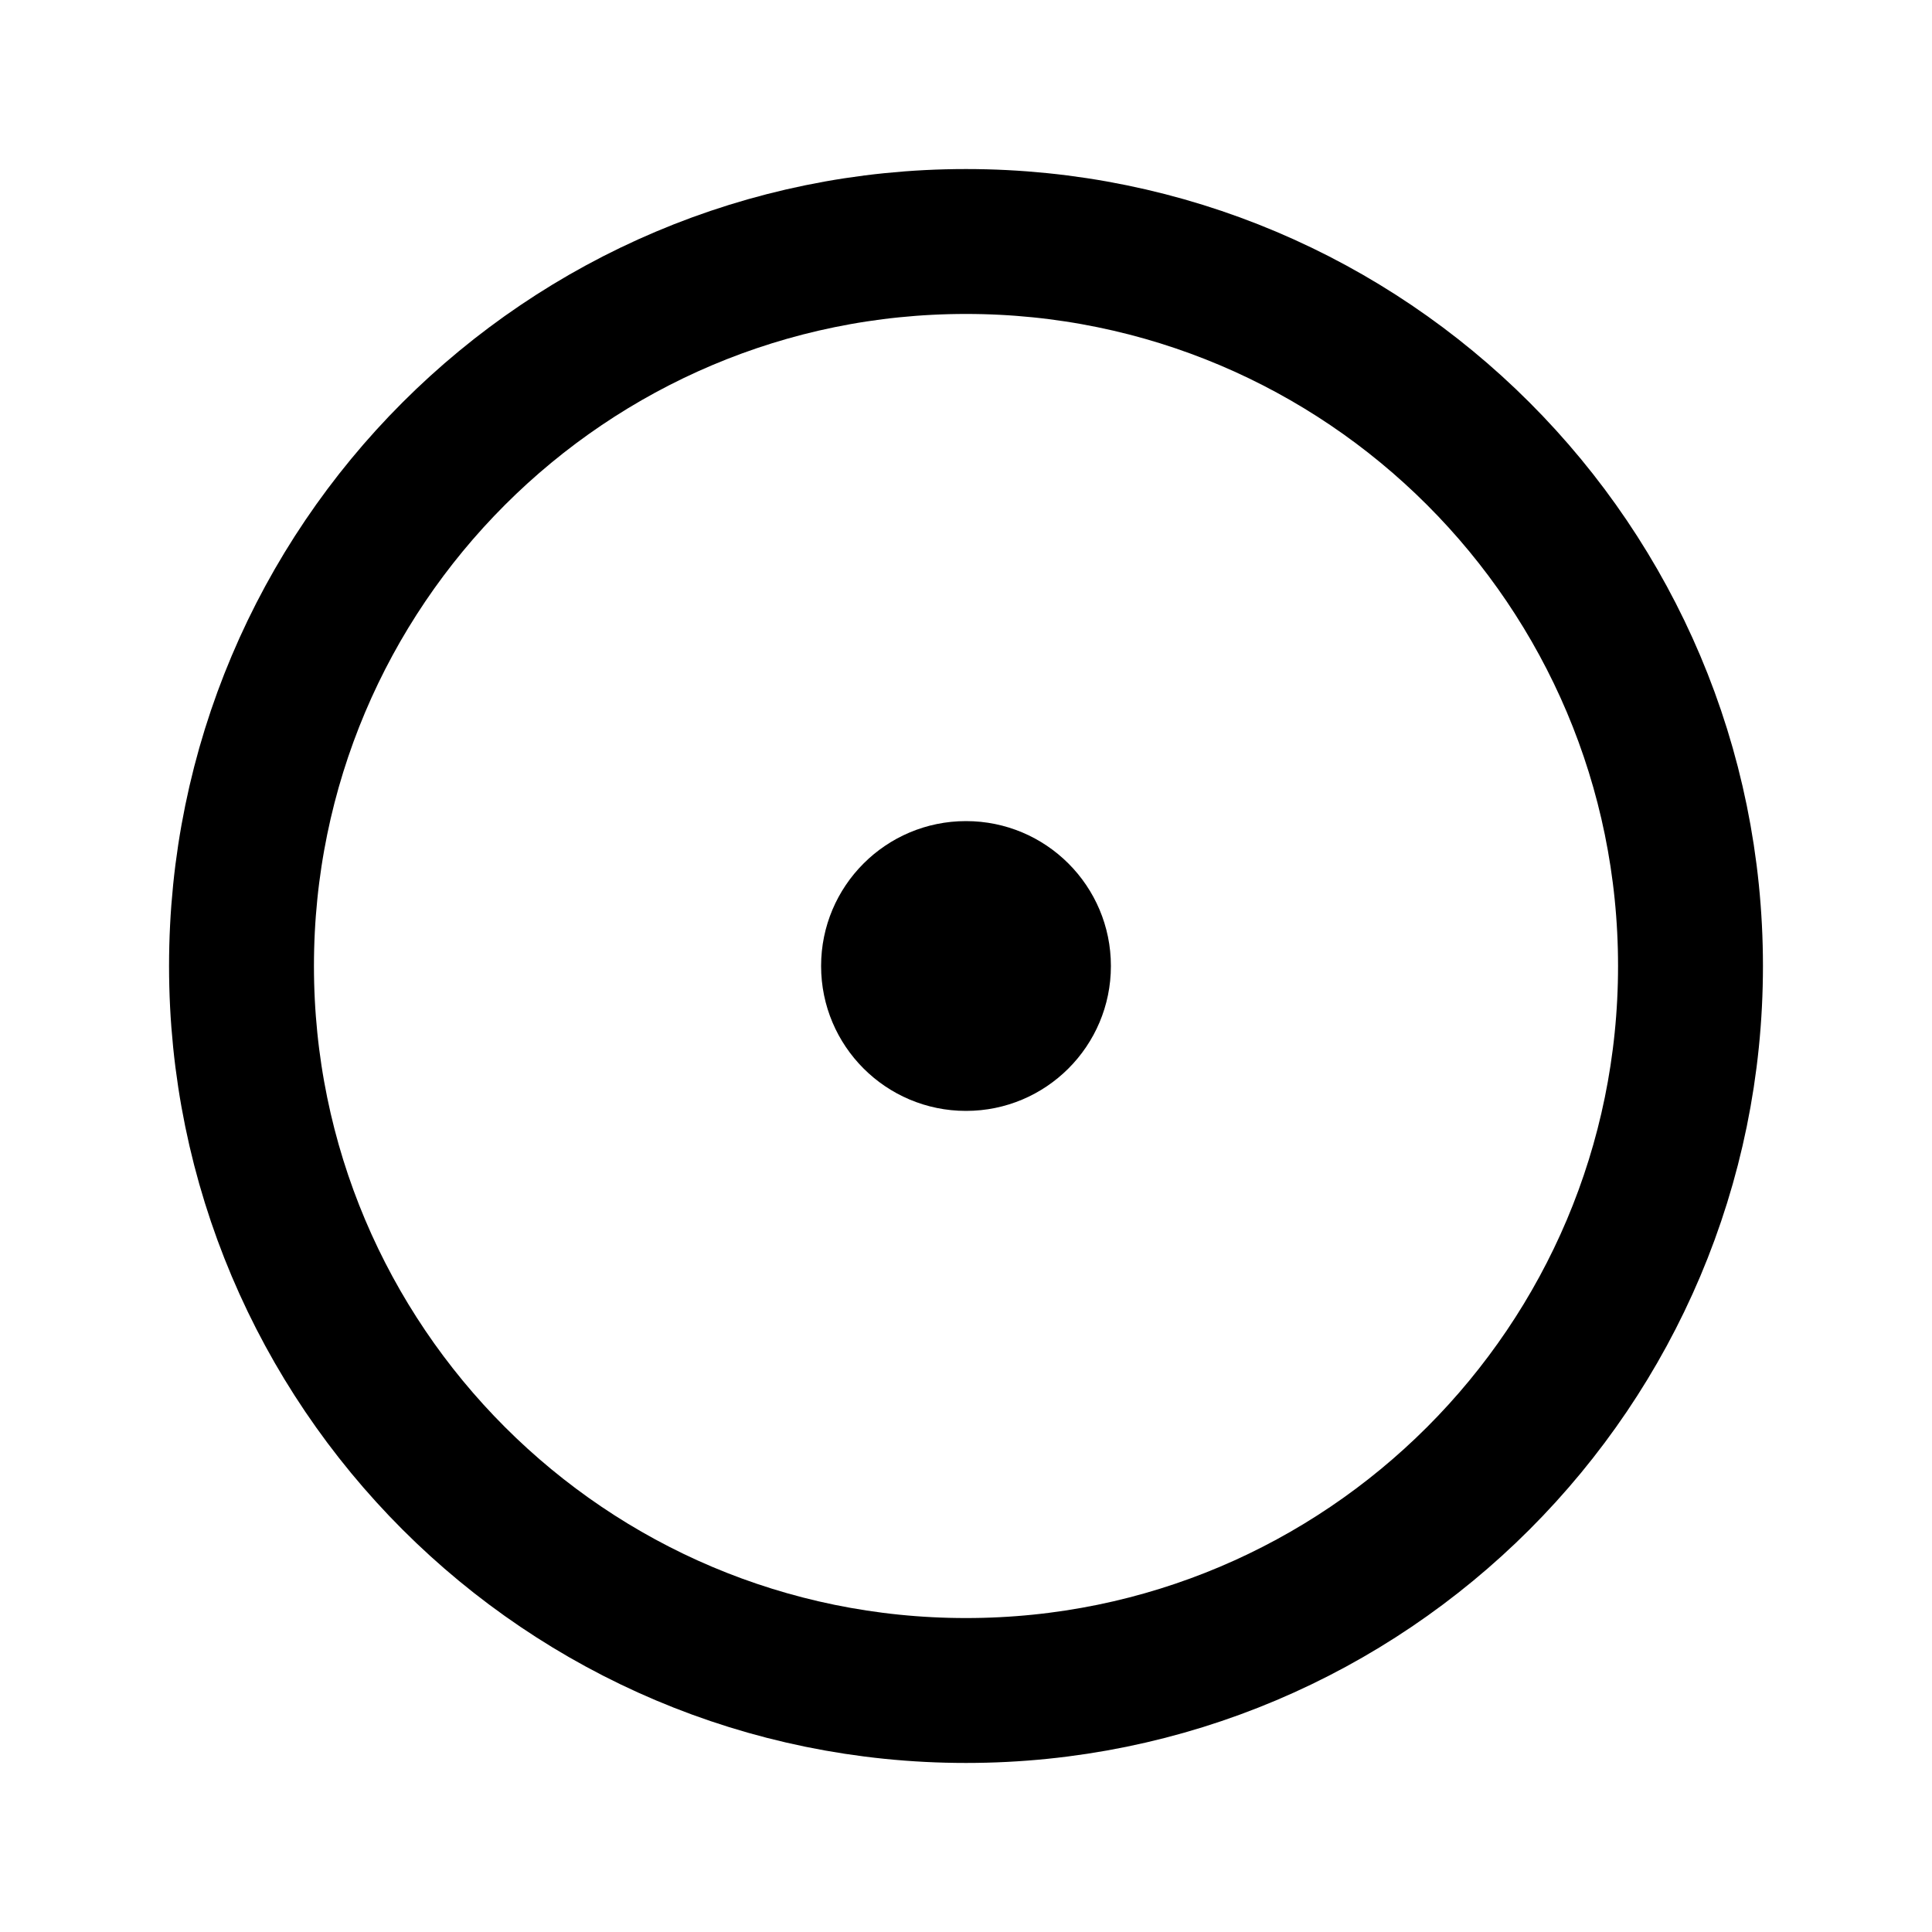
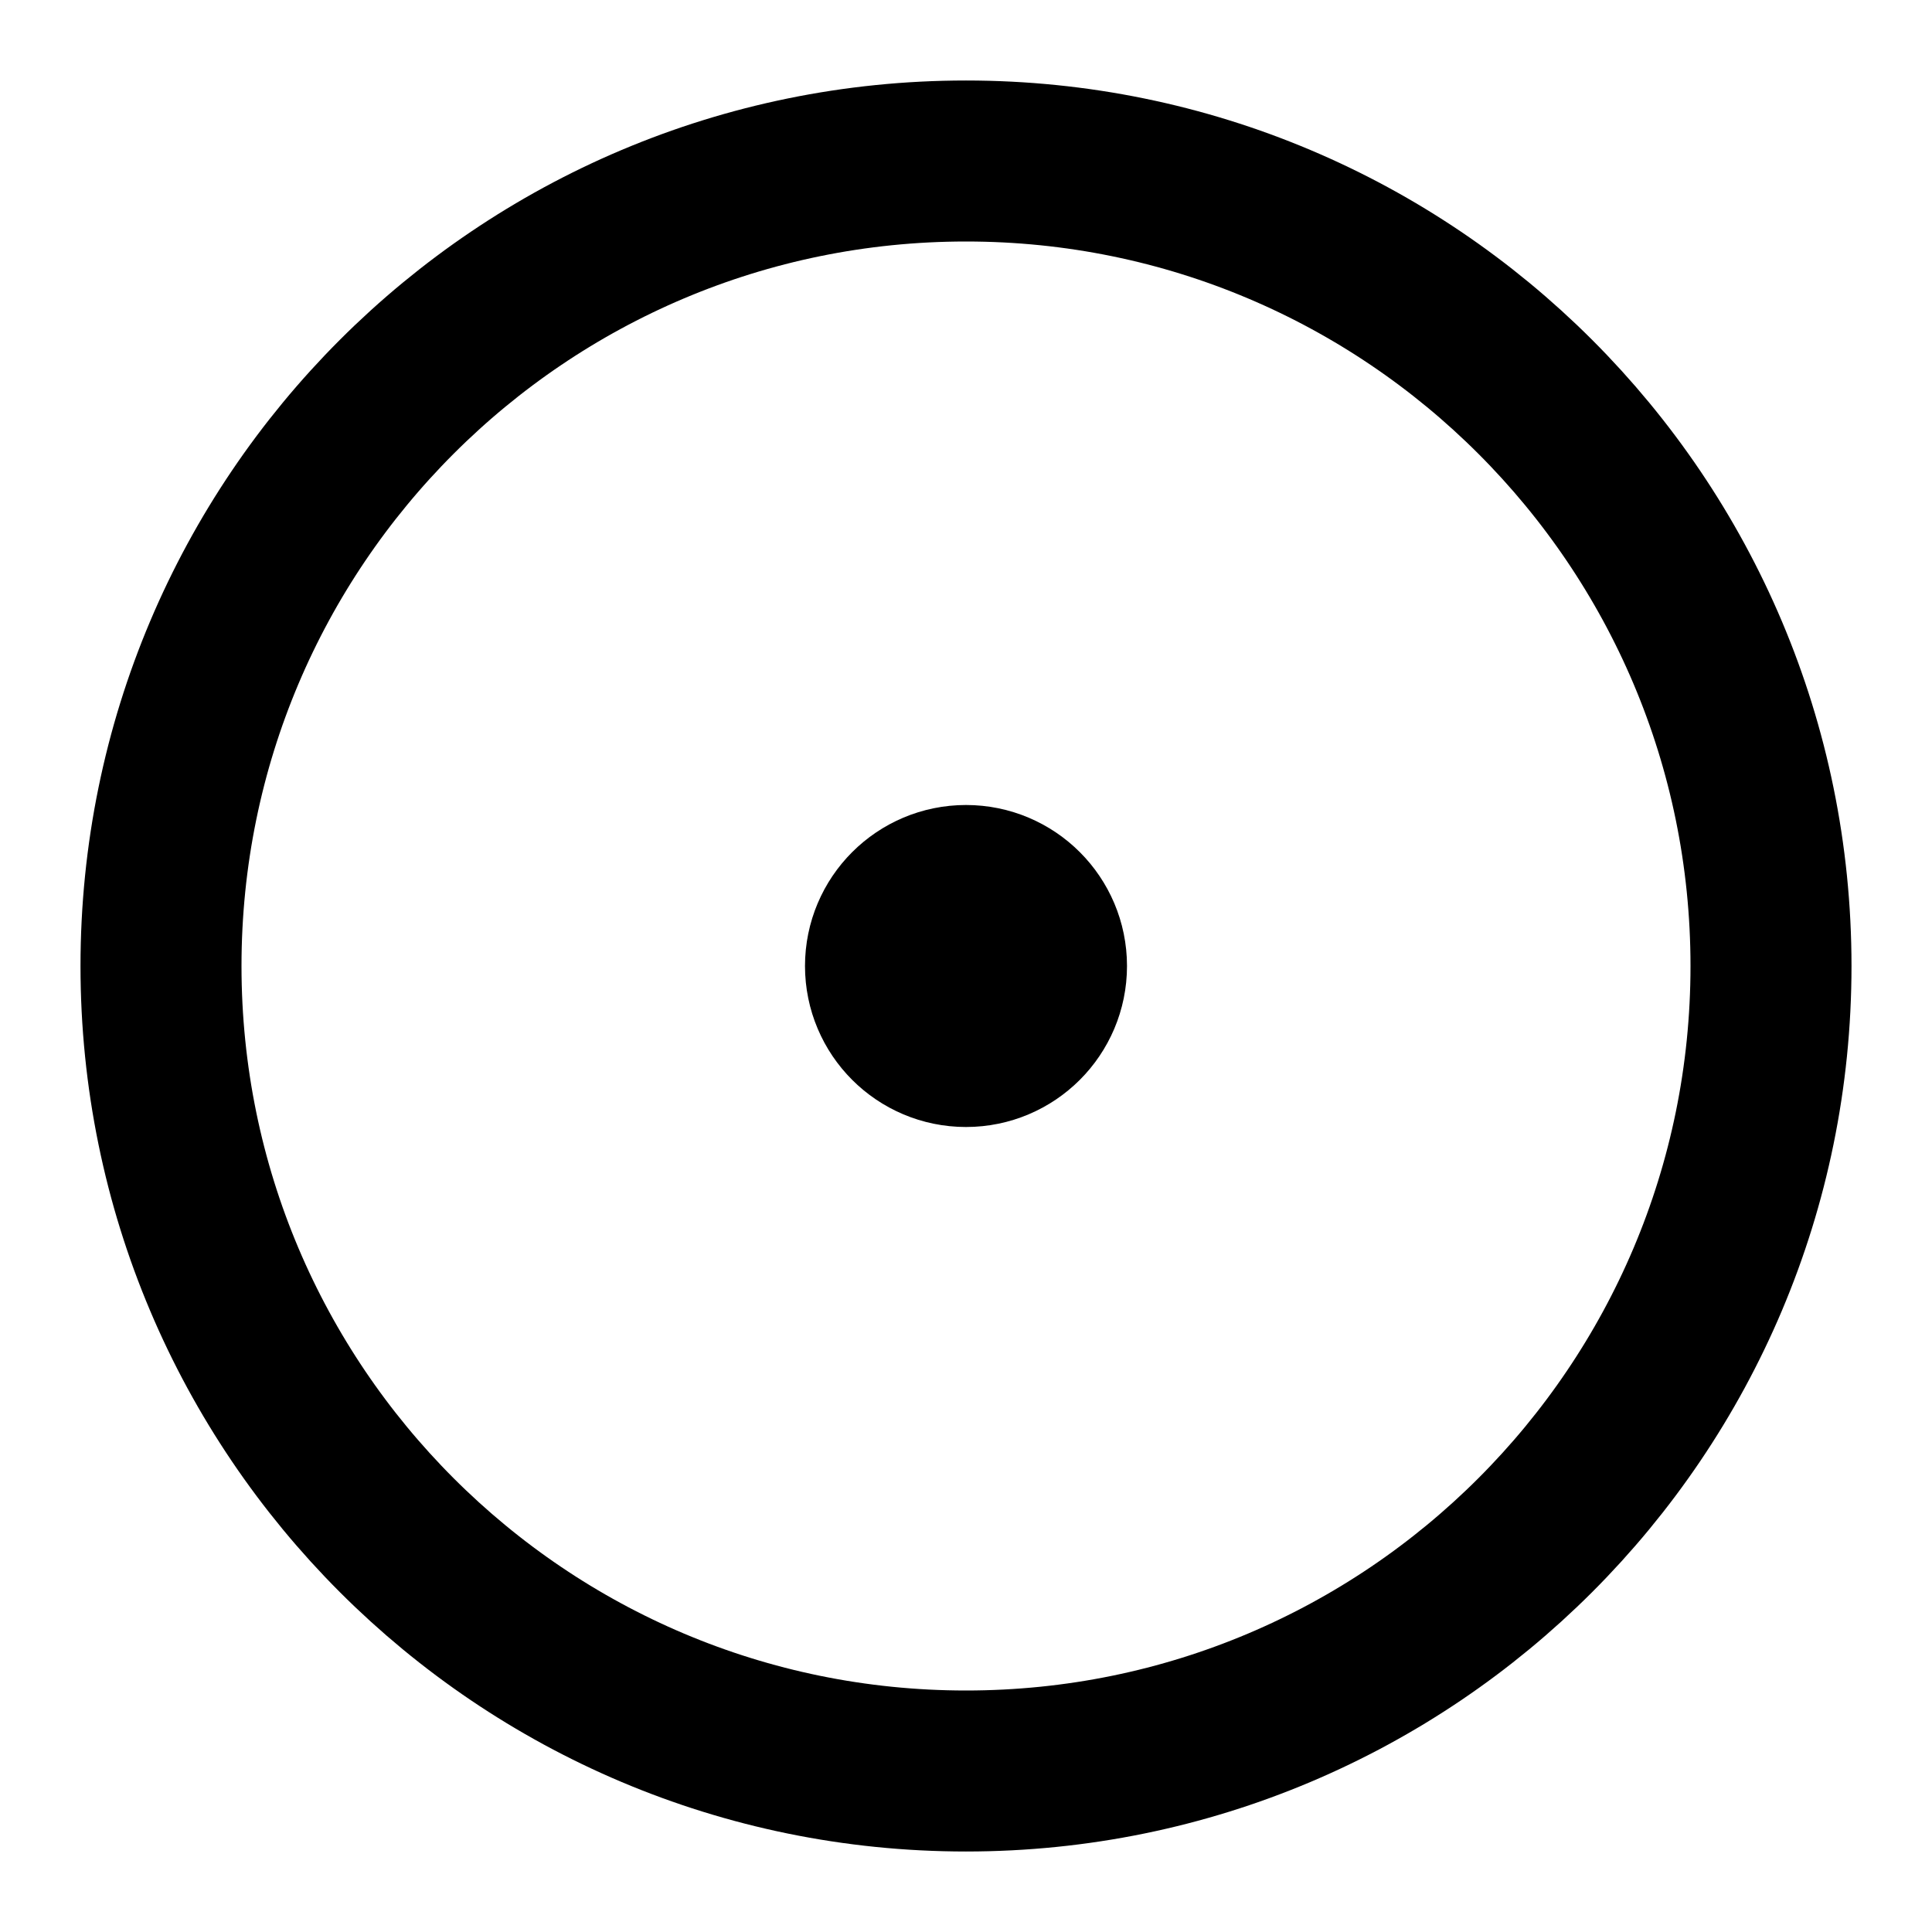
- <svg xmlns="http://www.w3.org/2000/svg" viewBox="0 0 24 24" fill="none" stroke="currentColor" stroke-width="1.8" stroke-linecap="round" stroke-linejoin="round">
-   <circle cx="12" cy="12" r="9" />
-   <circle cx="12" cy="12" r="1.8" fill="currentColor" stroke="none" />
+ <svg xmlns="http://www.w3.org/2000/svg" viewBox="0 0 24 24" fill="none" stroke="currentColor" stroke-width="2" stroke-linecap="round" stroke-linejoin="round">
+   <circle cx="12" cy="12" r="1" />
+   <circle cx="12" cy="12" r="10" />
</svg>
